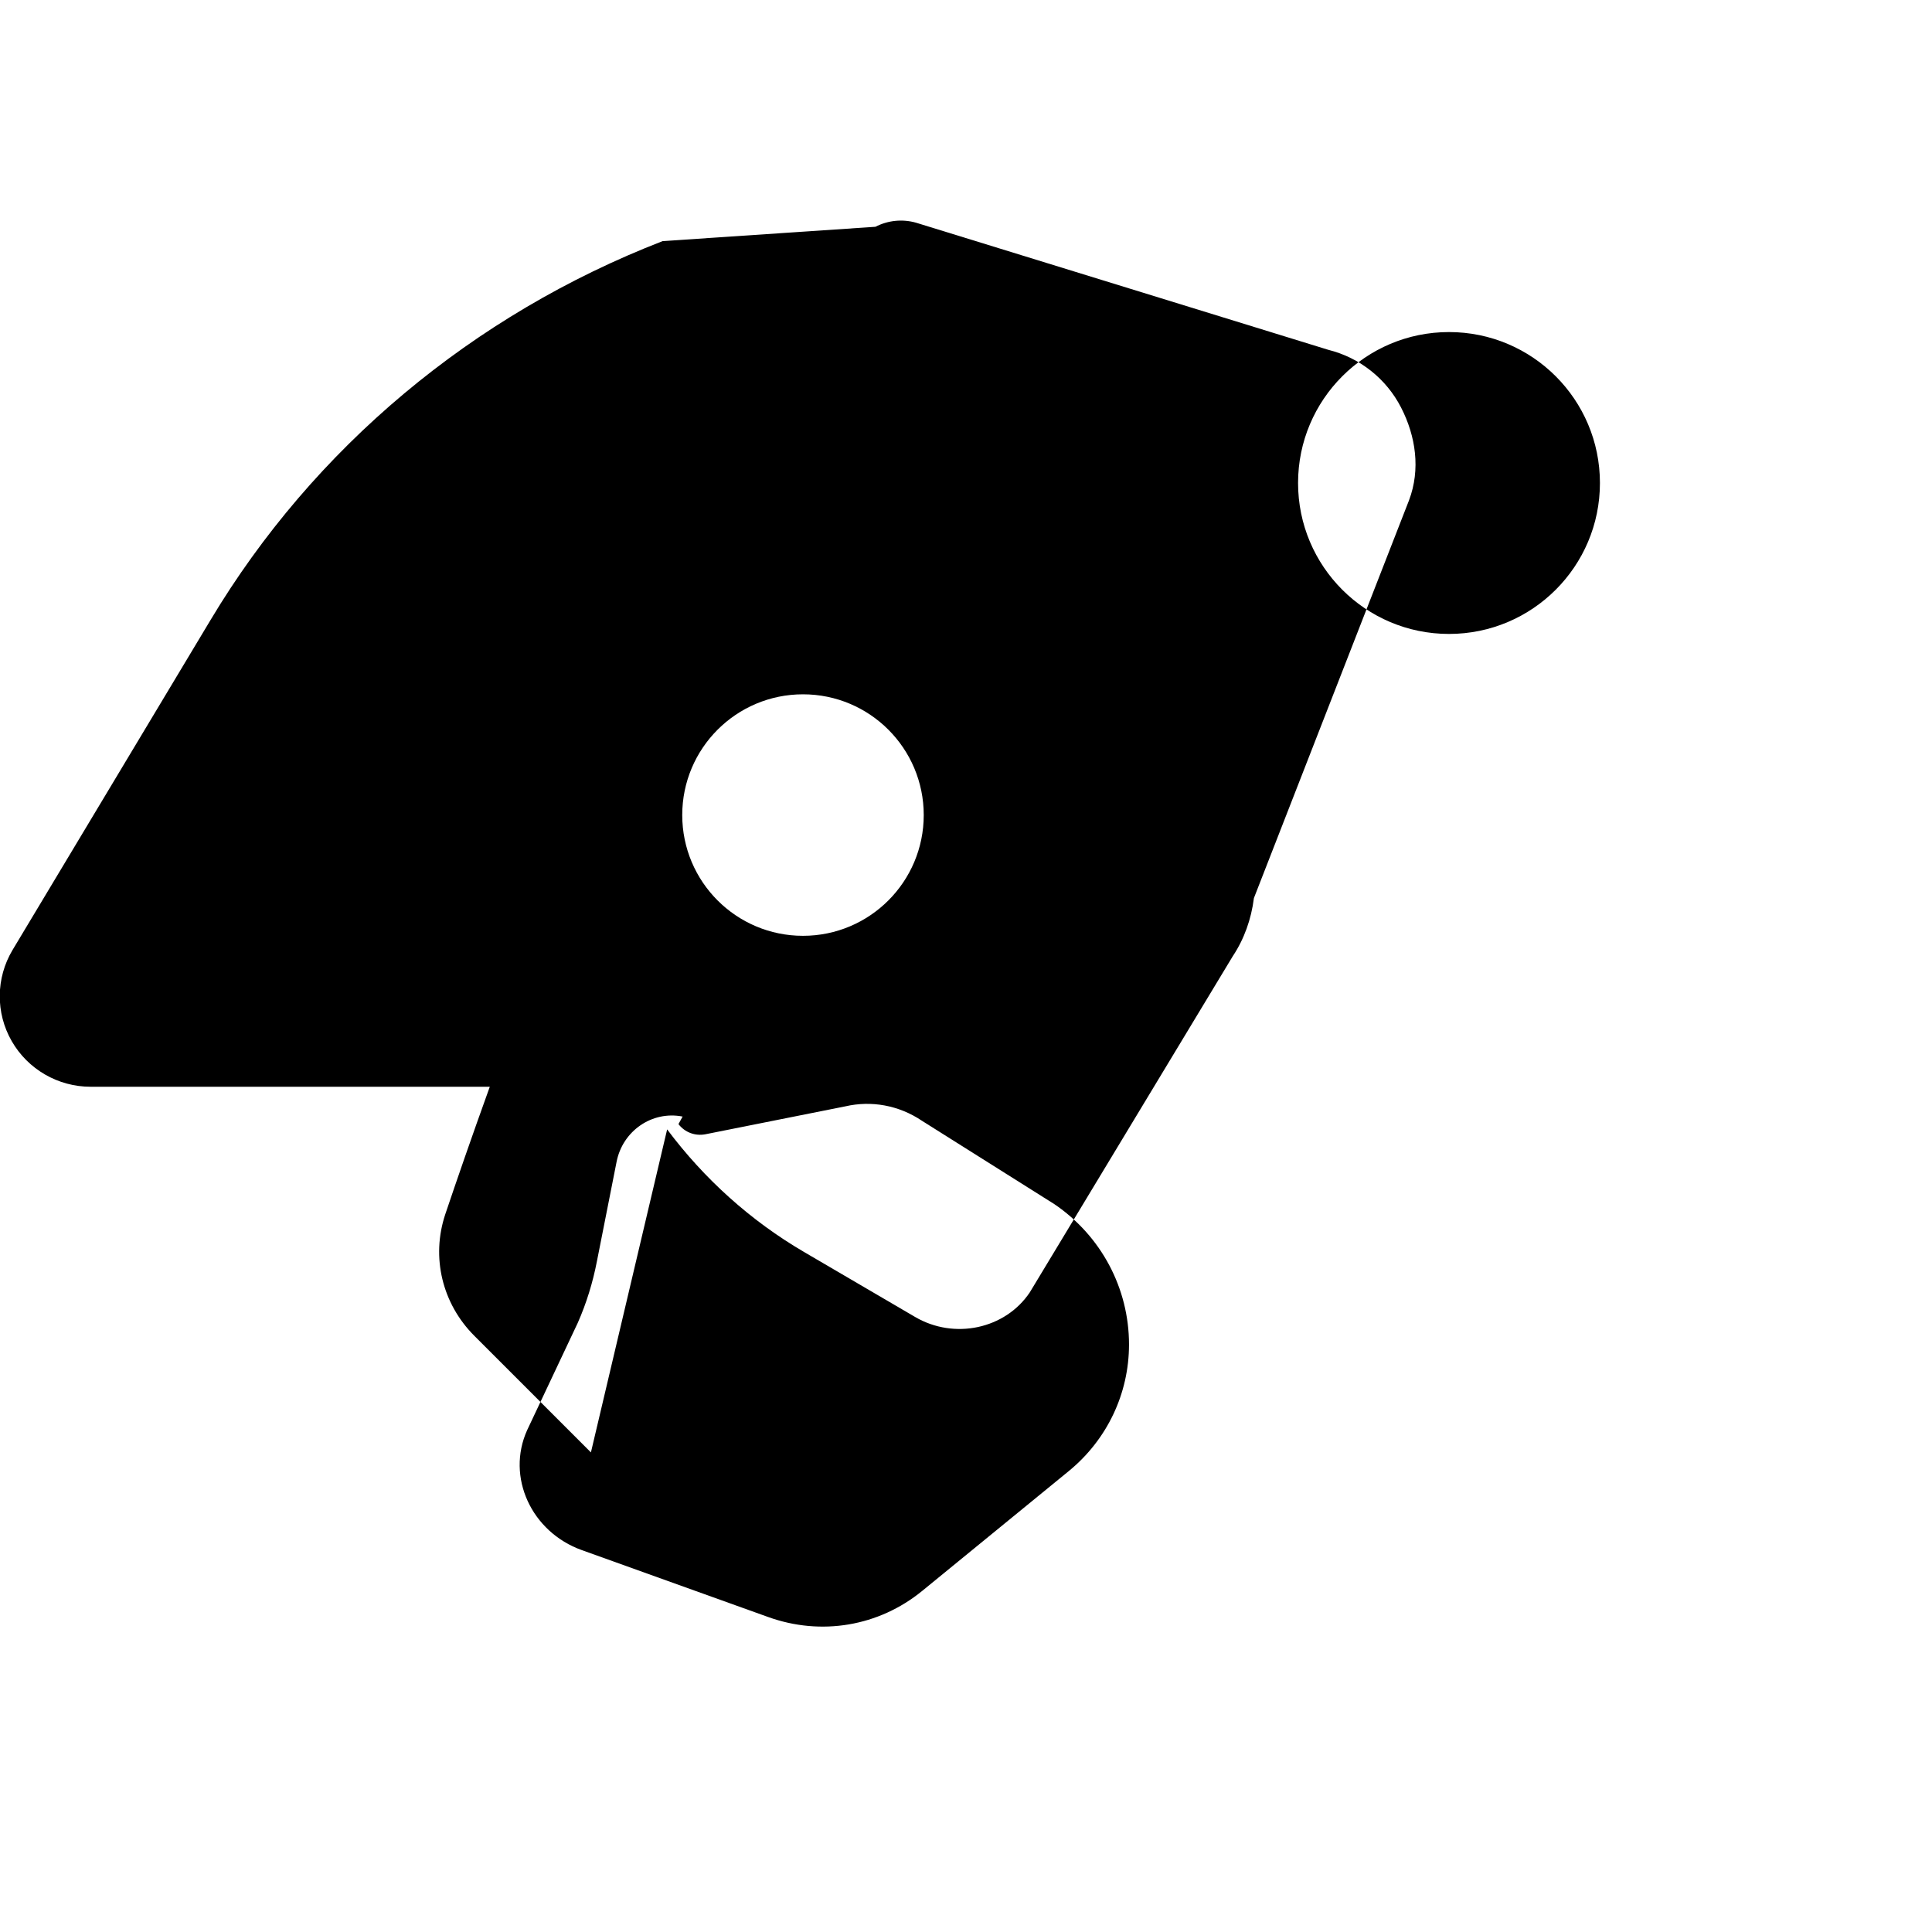
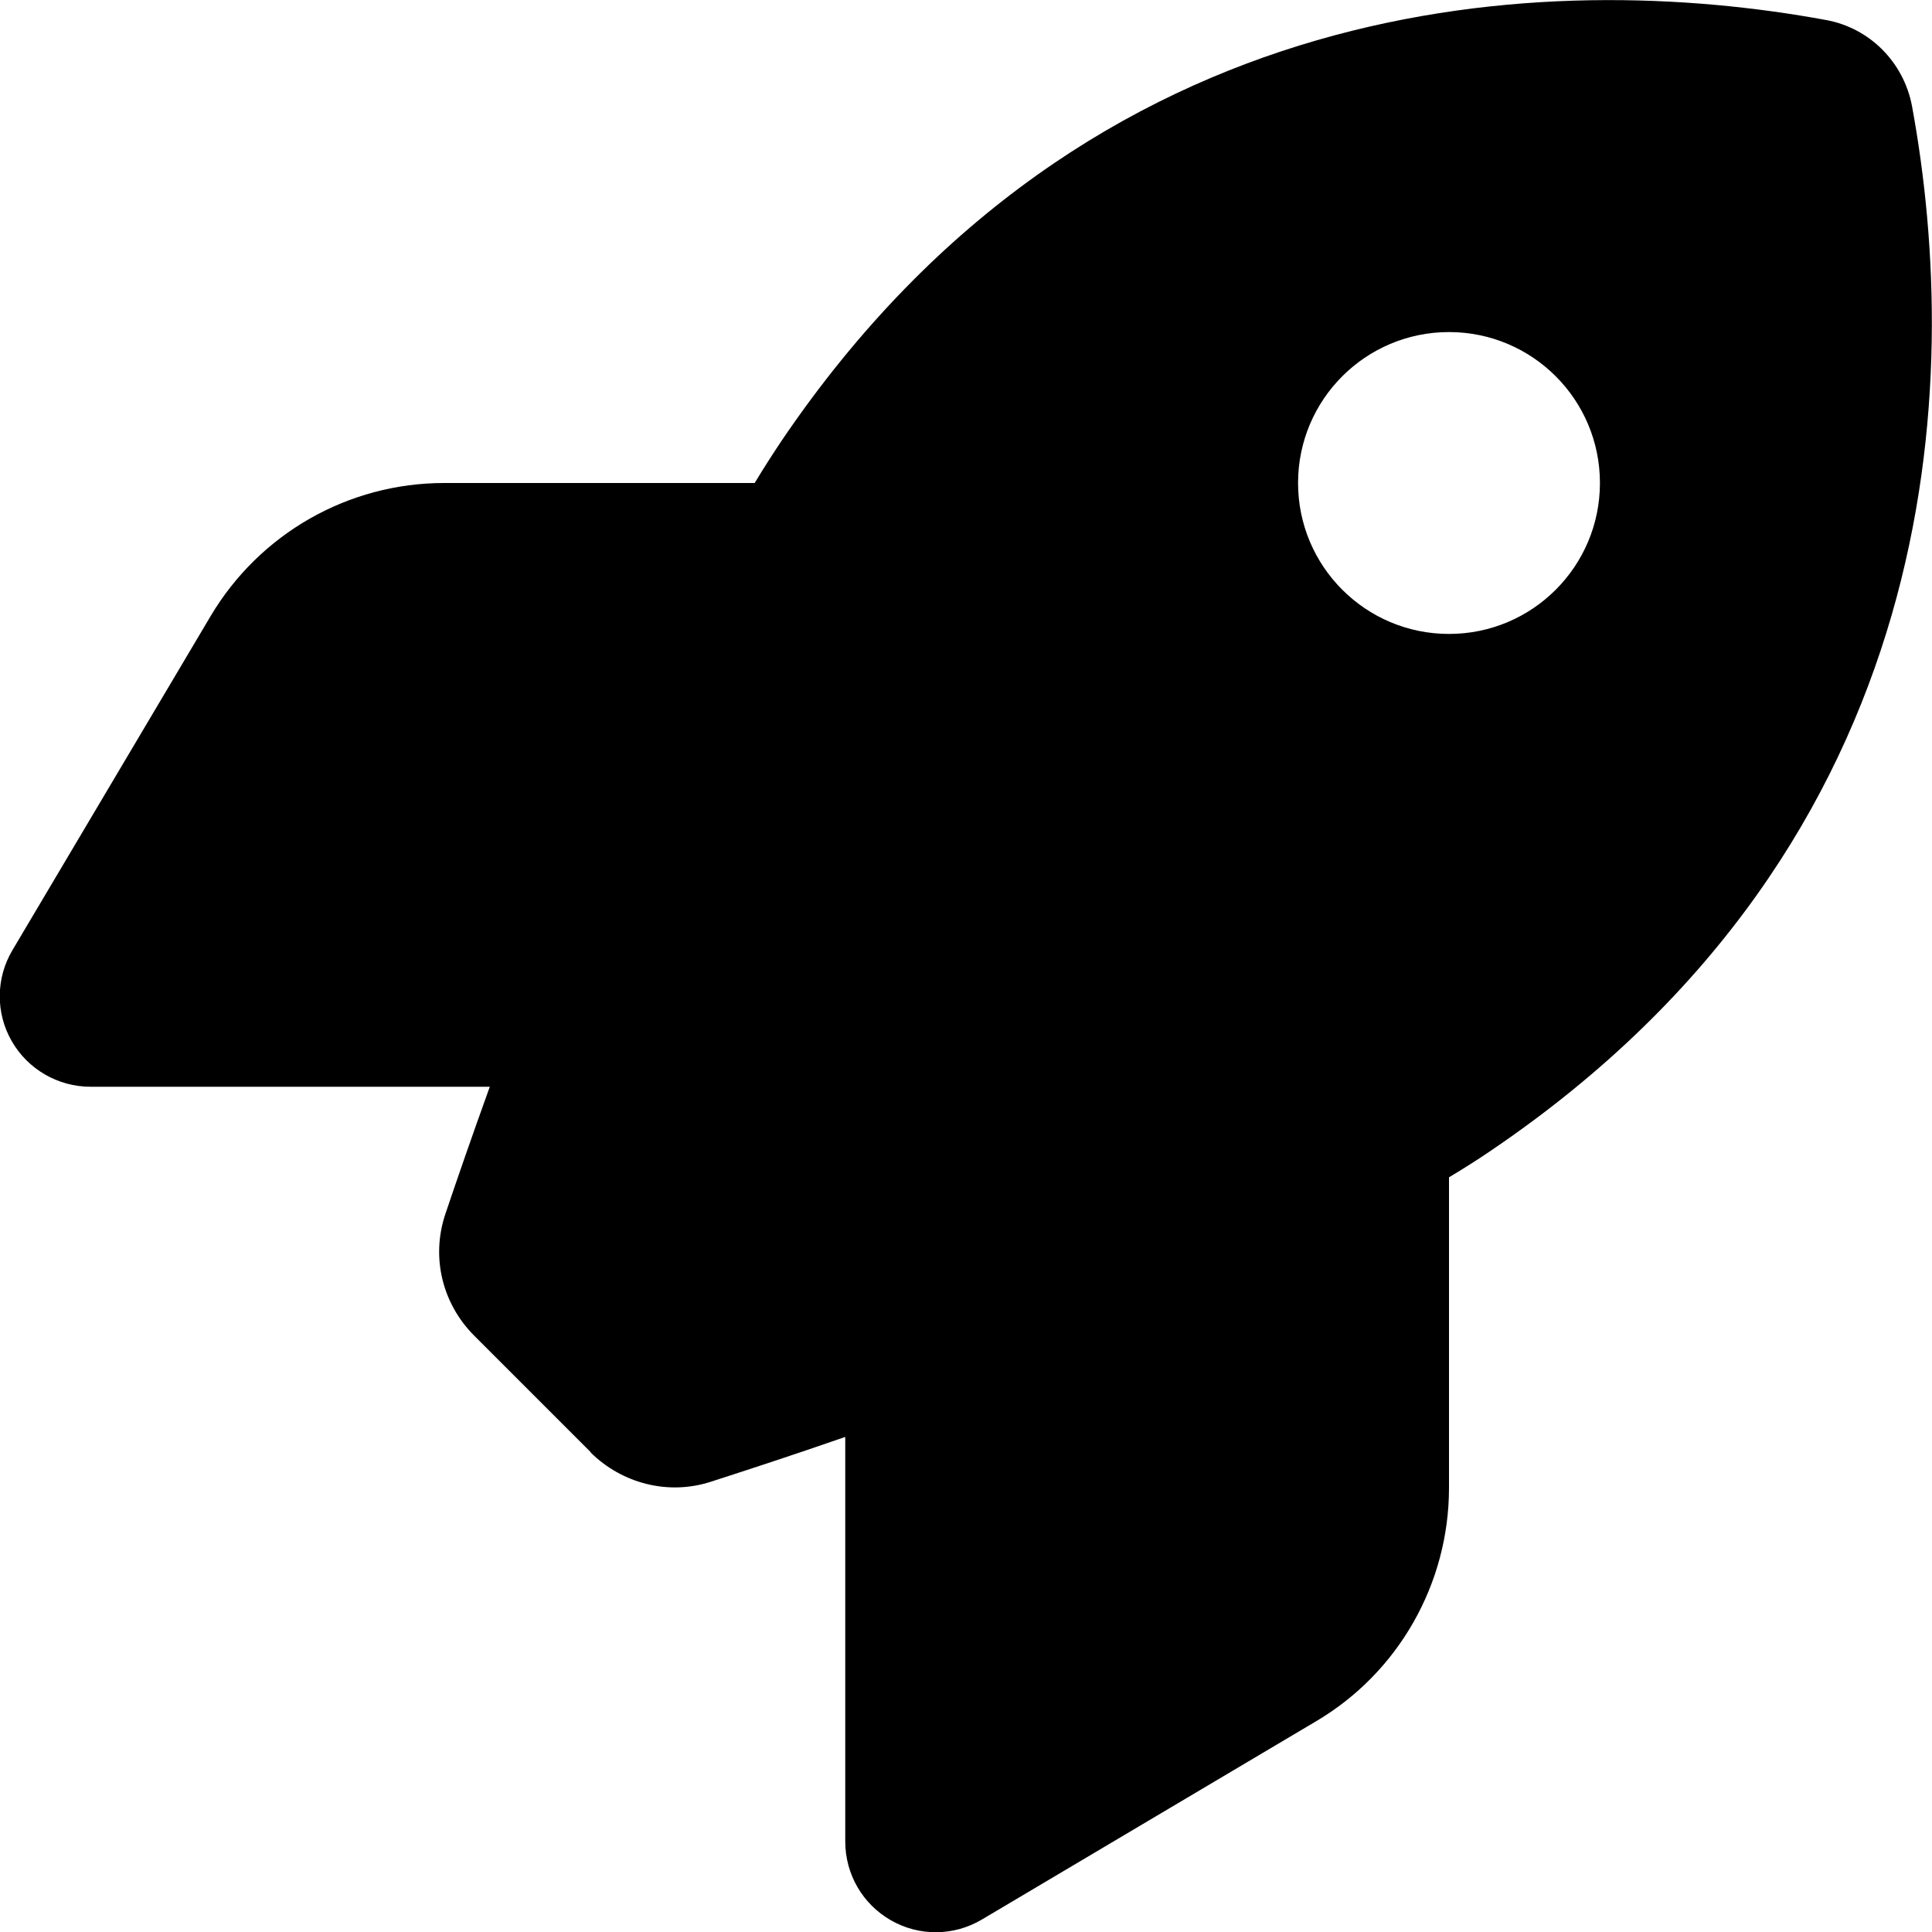
<svg xmlns="http://www.w3.org/2000/svg" viewBox="0 0 512 512">
-   <path d="M156.6 384.9L125.7 354c-8.5-8.5-11.5-20.8-7.7-32.2c3-8.9 7-20.5 11.8-33.8L24 288c-8.6 0-16.6-4.6-20.9-12.1s-4.2-16.7 .2-24.1l52.5-87.5c27.3-45.6 69.5-80.9 119.8-100.4L232 60.1c3.3-1.7 7.1-2.1 10.7-1.1L352 92.7c8.4 2.1 15.4 7.7 19.3 15.3s5.2 16.4 2.1 24.6L332.3 238c-.7 5.6-2.6 10.9-5.6 15.4L272.9 342.5c-6.5 9.7-20 12.6-30.4 6.5l-29.4-17.2c-14.2-8.3-26.5-19.4-36.3-32.5L156.6 384.9zM384 168a40 40 0 1 0 0-80 40 40 0 1 0 0 80zM244.8 216a32 32 0 1 0 -64 0 32 32 0 1 0 64 0zM180.9 295.9c-8.1-1.6-15.9 3.8-17.5 12l-5.2 26.3c-1.1 5.7-2.8 11.2-5.1 16.4L139.7 379c-5.6 12.4 1.1 27 14.5 31.8l49.3 17.7c14.1 5.1 29.4 2.5 40.9-6.9l38.9-31.8c10.1-8.3 15.9-20.5 15.9-33.5c0-14.9-7.4-28.8-19.8-37.2L244.3 297c-6.1-4.1-13.4-5.4-20.3-3.8l-37.1 7.4c-2.7 .5-5.4-.5-7.1-2.7z" />
+   <path d="M156.6 384.9L125.7 354c-8.5-8.5-11.5-20.8-7.7-32.2c3-8.9 7-20.5 11.8-33.8L24 288c-8.6 0-16.6-4.6-20.9-12.1s-4.2-16.7 .2-24.1l52.5-88.5c13-21.9 36.5-35.3 61.9-35.3l82.3 0c2.4-4 4.8-7.7 7.2-11.3C289.1-4.1 411.1-8.1 483.9 5.3c11.6 2.1 20.6 11.2 22.8 22.8c13.4 72.9 9.3 194.8-111.4 276.7c-3.5 2.4-7.3 4.8-11.3 7.2v82.3c0 25.4-13.4 49-35.3 61.9l-88.5 52.5c-7.4 4.4-16.6 4.5-24.1 .2s-12.1-12.2-12.1-20.9V380.8c-14.1 4.9-26.4 8.9-35.7 11.9c-11.2 3.6-23.4 .5-31.8-7.8zM384 168a40 40 0 1 0 0-80 40 40 0 1 0 0 80z" />
</svg>
